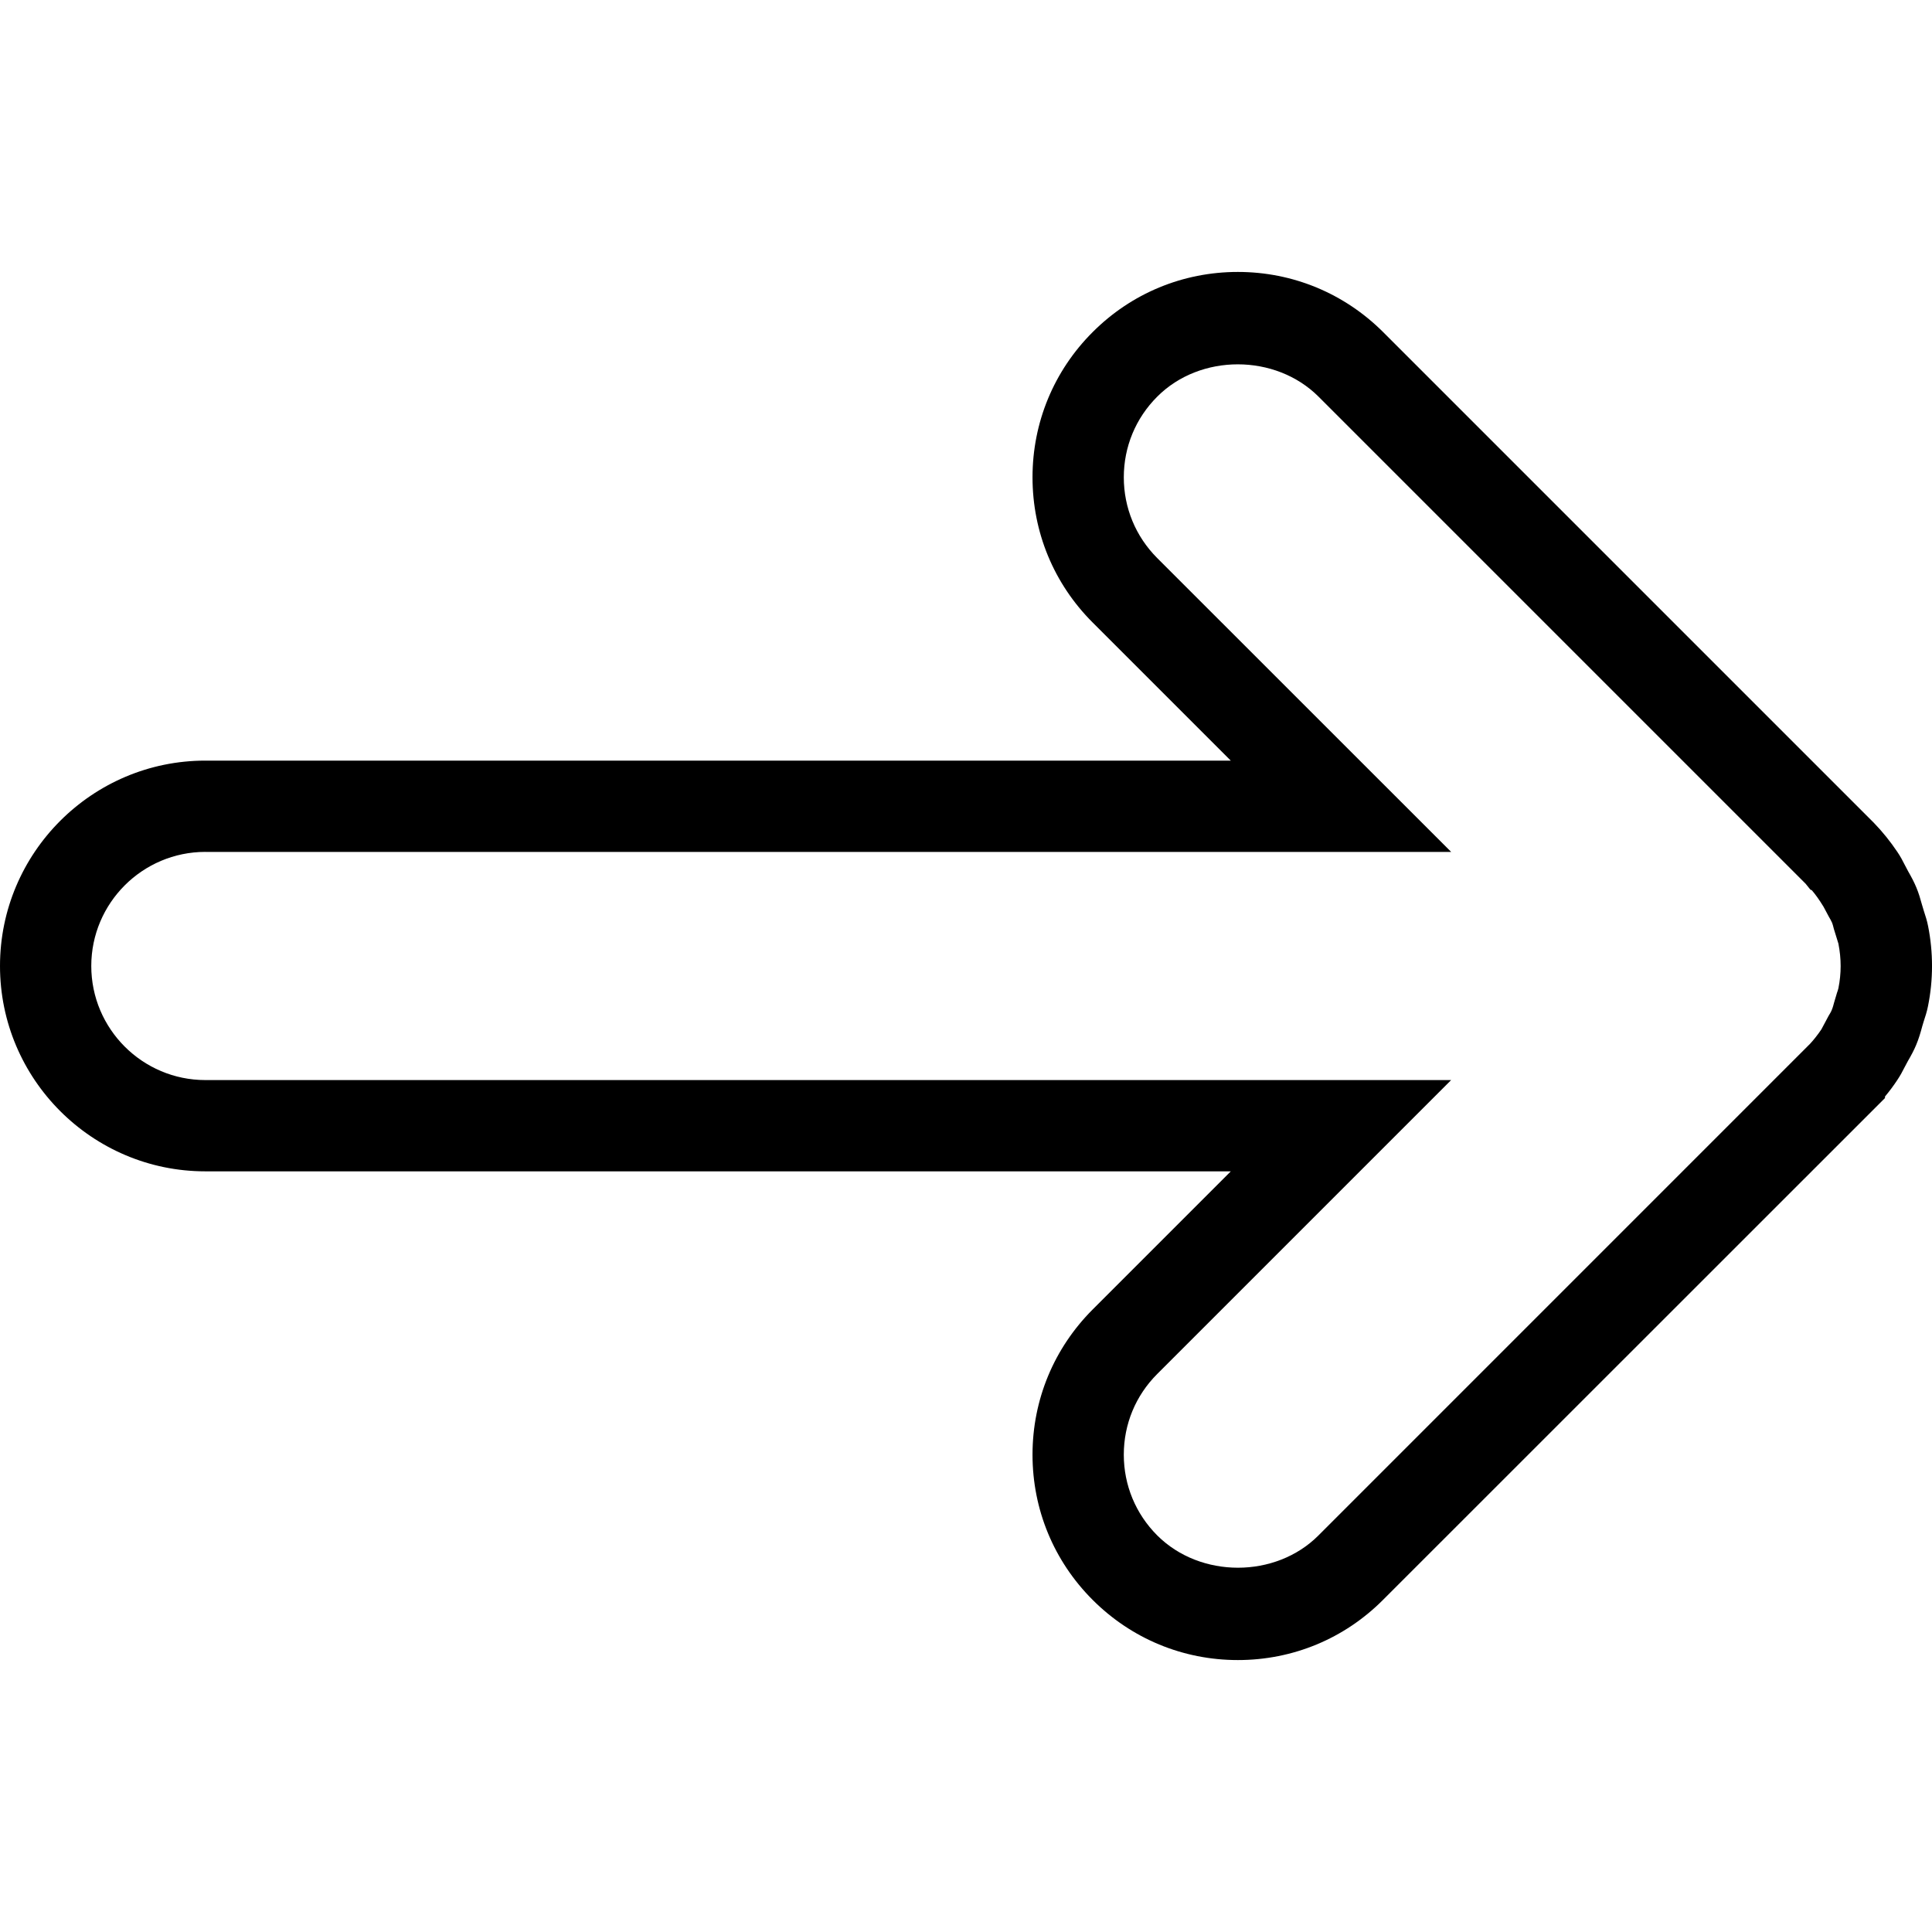
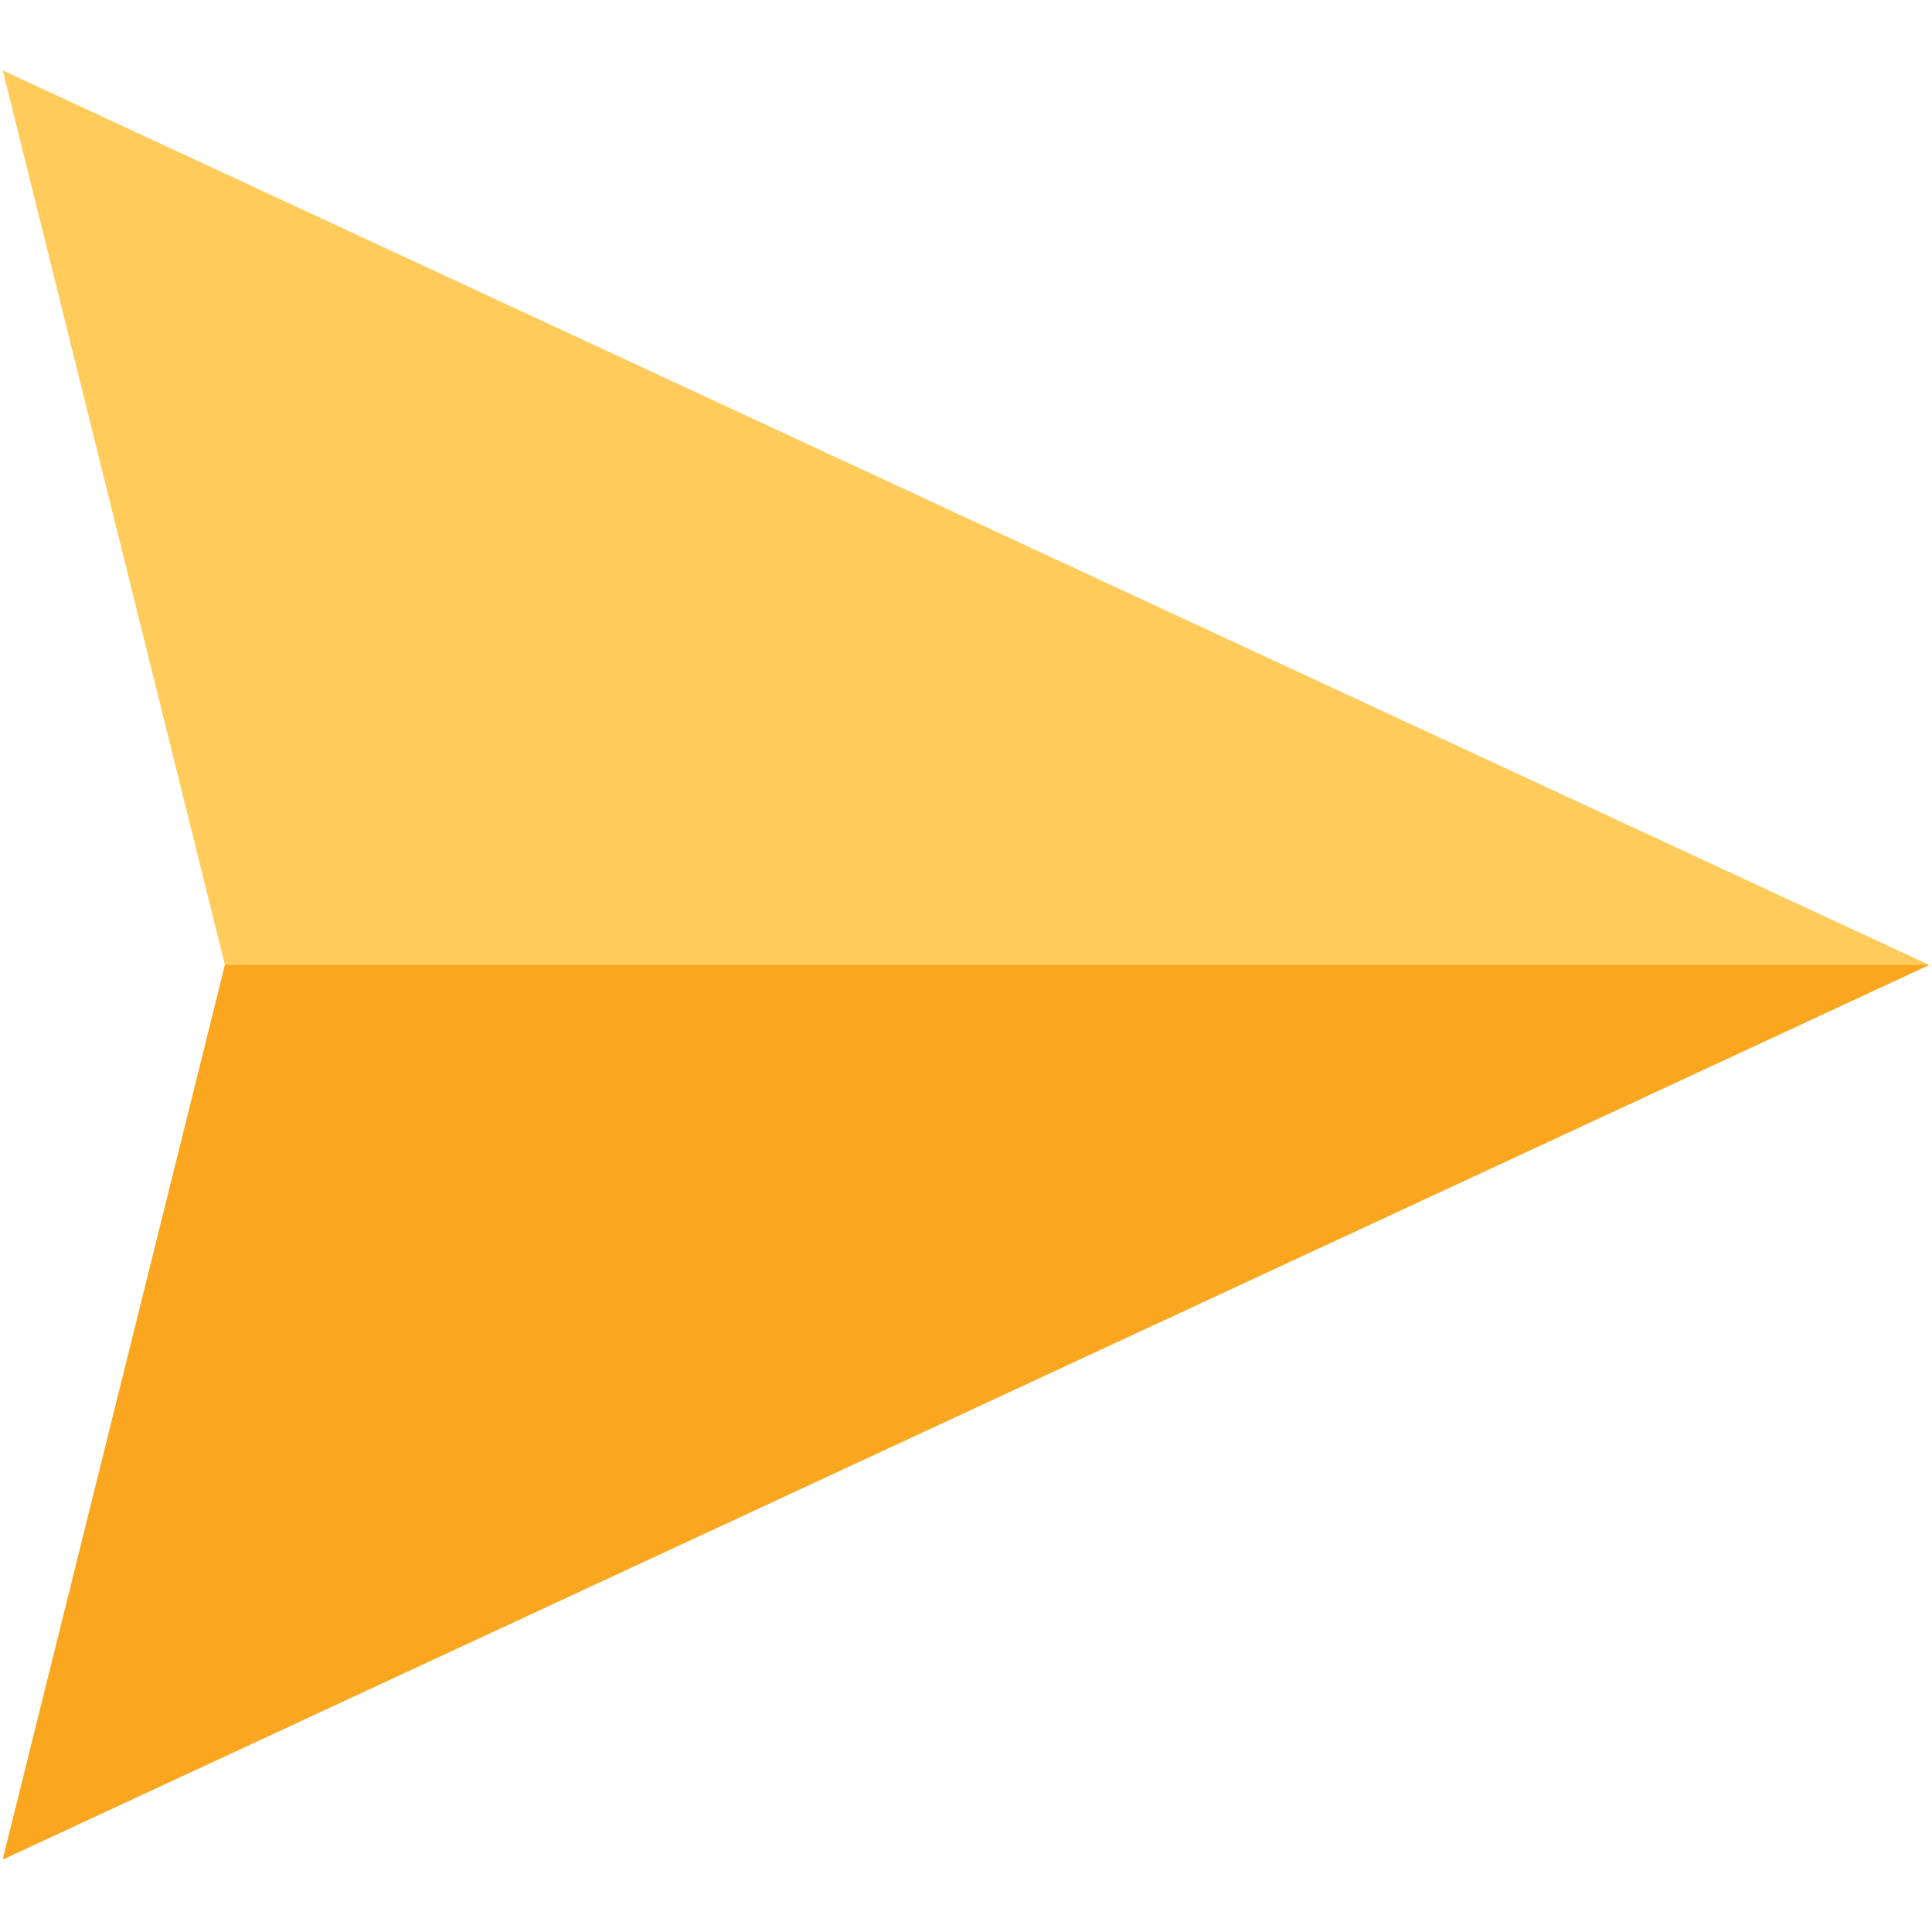
- <svg xmlns="http://www.w3.org/2000/svg" version="1.1" id="Capa_1" x="0px" y="0px" viewBox="0 0 272.08 272.08" style="enable-background:new 0 0 272.08 272.08;" xml:space="preserve">
-   <g>
+ <svg xmlns="http://www.w3.org/2000/svg" xmlns:ns1="http://xml.openoffice.org/svg/export" version="1.2" width="55.4mm" height="55.4mm" viewBox="0 0 5540 5540" preserveAspectRatio="xMidYMid" fill-rule="evenodd" stroke-width="28.222" stroke-linejoin="round" xml:space="preserve">
+   <defs class="ClipPathGroup">
+     <clipPath id="presentation_clip_path" clipPathUnits="userSpaceOnUse">
+       <rect x="0" y="0" width="5540" height="5540" />
+     </clipPath>
+     <clipPath id="presentation_clip_path_shrink" clipPathUnits="userSpaceOnUse">
+       <rect x="5" y="5" width="5529" height="5529" />
+     </clipPath>
+   </defs>
+   <defs class="TextShapeIndex">
+     <g ns1:slide="id1" ns1:id-list="id3" />
+   </defs>
+   <defs class="EmbeddedBulletChars">
+     <g id="bullet-char-template-57356" transform="scale(0.0004882812,-0.0004882812)">
+       <path d="M 580,1141 L 1163,571 580,0 -4,571 580,1141 Z" />
+     </g>
+     <g id="bullet-char-template-57354" transform="scale(0.0004882812,-0.0004882812)">
+       <path d="M 8,1128 L 1137,1128 1137,0 8,0 8,1128 Z" />
+     </g>
+     <g id="bullet-char-template-10146" transform="scale(0.0004882812,-0.0004882812)">
+       <path d="M 174,0 L 602,739 174,1481 1456,739 174,0 Z M 1358,739 L 309,1346 659,739 1358,739 Z" />
+     </g>
+     <g id="bullet-char-template-10132" transform="scale(0.0004882812,-0.0004882812)">
+       <path d="M 2015,739 L 1276,0 717,0 1260,543 174,543 174,936 1260,936 717,1481 1274,1481 2015,739 Z" />
+     </g>
+     <g id="bullet-char-template-10007" transform="scale(0.0004882812,-0.0004882812)">
+       <path d="M 0,-2 C -7,14 -16,27 -25,37 L 356,567 C 262,823 215,952 215,954 215,979 228,992 255,992 264,992 276,990 289,987 310,991 331,999 354,1012 L 381,999 492,748 772,1049 836,1024 860,1049 C 881,1039 901,1025 922,1006 886,937 835,863 770,784 769,783 710,716 594,584 L 774,223 C 774,196 753,168 711,139 L 727,119 C 717,90 699,76 672,76 641,76 570,178 457,381 L 164,-76 C 142,-110 111,-127 72,-127 30,-127 9,-110 8,-76 1,-67 -2,-52 -2,-32 -2,-23 -1,-13 0,-2 Z" />
+     </g>
+     <g id="bullet-char-template-10004" transform="scale(0.0004882812,-0.0004882812)">
+       <path d="M 285,-33 C 182,-33 111,30 74,156 52,228 41,333 41,471 41,549 55,616 82,672 116,743 169,778 240,778 293,778 328,747 346,684 L 369,508 C 377,444 397,411 428,410 L 1163,1116 C 1174,1127 1196,1133 1229,1133 1271,1133 1292,1118 1292,1087 L 1292,965 C 1292,929 1282,901 1262,881 L 442,47 C 390,-6 338,-33 285,-33 Z" />
+     </g>
+     <g id="bullet-char-template-9679" transform="scale(0.0004882812,-0.0004882812)">
+       <path d="M 813,0 C 632,0 489,54 383,161 276,268 223,411 223,592 223,773 276,916 383,1023 489,1130 632,1184 813,1184 992,1184 1136,1130 1245,1023 1353,916 1407,772 1407,592 1407,412 1353,268 1245,161 1136,54 992,0 813,0 Z" />
+     </g>
+     <g id="bullet-char-template-8226" transform="scale(0.0004882812,-0.0004882812)">
+       <path d="M 346,457 C 273,457 209,483 155,535 101,586 74,649 74,723 74,796 101,859 155,911 209,963 273,989 346,989 419,989 480,963 531,910 582,859 608,796 608,723 608,648 583,586 532,535 482,483 420,457 346,457 Z" />
+     </g>
+     <g id="bullet-char-template-8211" transform="scale(0.0004882812,-0.0004882812)">
+       <path d="M -4,459 L 1135,459 1135,606 -4,606 -4,459 Z" />
+     </g>
+     <g id="bullet-char-template-61548" transform="scale(0.0004882812,-0.0004882812)">
+       <path d="M 173,740 C 173,903 231,1043 346,1159 462,1274 601,1332 765,1332 928,1332 1067,1274 1183,1159 1299,1043 1357,903 1357,740 1357,577 1299,437 1183,322 1067,206 928,148 765,148 601,148 462,206 346,322 231,437 173,577 173,740 Z" />
+     </g>
+   </defs>
+   <defs class="TextEmbeddedBitmaps" />
+   <g class="SlideGroup">
    <g>
-       <path d="M174.328,233.783c-7.725,0-14.987-3.008-20.45-8.471c-5.463-5.463-8.471-12.719-8.471-20.45s3.014-14.987,8.471-20.45    l19.454-19.454H28.921C12.976,164.958,0,151.982,0,136.037s12.976-28.921,28.921-28.921h144.405l-19.448-19.448    c-5.469-5.463-8.471-12.725-8.471-20.45s3.008-14.994,8.471-20.45c5.456-5.463,12.719-8.471,20.444-8.471    s14.987,3.008,20.457,8.464l69.095,69.095c1.221,1.26,2.346,2.654,3.336,4.132c0.405,0.591,0.765,1.266,1.105,1.947l0.424,0.803    c0.418,0.726,0.816,1.465,1.138,2.249c0.328,0.778,0.572,1.607,0.797,2.436l0.27,0.9c0.231,0.681,0.443,1.375,0.585,2.095    c0.366,1.838,0.553,3.74,0.553,5.617c0,1.889-0.186,3.792-0.566,5.662c-0.154,0.778-0.379,1.472-0.611,2.172l-0.193,0.643    c-0.238,0.893-0.495,1.774-0.861,2.641c-0.296,0.726-0.72,1.51-1.17,2.282l-0.411,0.771c-0.328,0.649-0.668,1.285-1.08,1.896    c-0.521,0.79-1.099,1.568-1.729,2.32v0.212l-70.689,70.669C189.328,230.768,182.066,233.783,174.328,233.783z M28.921,119.97    c-8.856,0-16.067,7.211-16.067,16.067c0,8.863,7.211,16.067,16.067,16.067h175.44l-41.395,41.395    c-3.04,3.04-4.704,7.07-4.704,11.363c0,4.293,1.671,8.323,4.704,11.363c6.086,6.08,16.678,6.061,22.712,0.006l69.23-69.236    c0.405-0.431,1.041-1.202,1.594-2.031l1.022-1.915c0.154-0.263,0.328-0.521,0.437-0.81c0.174-0.411,0.244-0.739,0.334-1.06    l0.405-1.362c0.077-0.225,0.161-0.443,0.206-0.675c0.199-1.003,0.309-2.05,0.309-3.078c0-1.06-0.109-2.121-0.315-3.175    l-0.636-2.057c-0.084-0.309-0.148-0.623-0.276-0.925c-0.129-0.302-0.283-0.54-0.424-0.79l-0.765-1.433    c-0.617-1.009-1.131-1.71-1.632-2.301l-0.225-0.109l-0.662-0.823l-68.594-68.594c-6.073-6.061-16.665-6.067-22.712,0    c-3.046,3.04-4.711,7.076-4.711,11.369c0,4.287,1.671,8.323,4.704,11.363l41.402,41.389H28.921V119.97z" />
+       <g id="container-id1">
+         <g id="id1" class="Slide" clip-path="url(#presentation_clip_path)">
+           <g class="Page">
+             <g class="Graphic">
+               <g id="id3">
+                 <rect class="BoundingBox" stroke="none" fill="none" x="0" y="0" width="5541" height="5541" />
+                 <path fill="rgb(255,203,90)" stroke="none" d="M 8,5332 L 645,2767 8,202 5532,2767 8,5332 8,5332 Z" />
+                 <path fill="rgb(251,166,31)" stroke="none" d="M 8,5332 L 5532,2767 645,2767 8,5332 8,5332 Z" />
+               </g>
+             </g>
+           </g>
+         </g>
+       </g>
    </g>
  </g>
-   <g>
- </g>
-   <g>
- </g>
-   <g>
- </g>
-   <g>
- </g>
-   <g>
- </g>
-   <g>
- </g>
-   <g>
- </g>
-   <g>
- </g>
-   <g>
- </g>
-   <g>
- </g>
-   <g>
- </g>
-   <g>
- </g>
-   <g>
- </g>
-   <g>
- </g>
-   <g>
- </g>
</svg>
